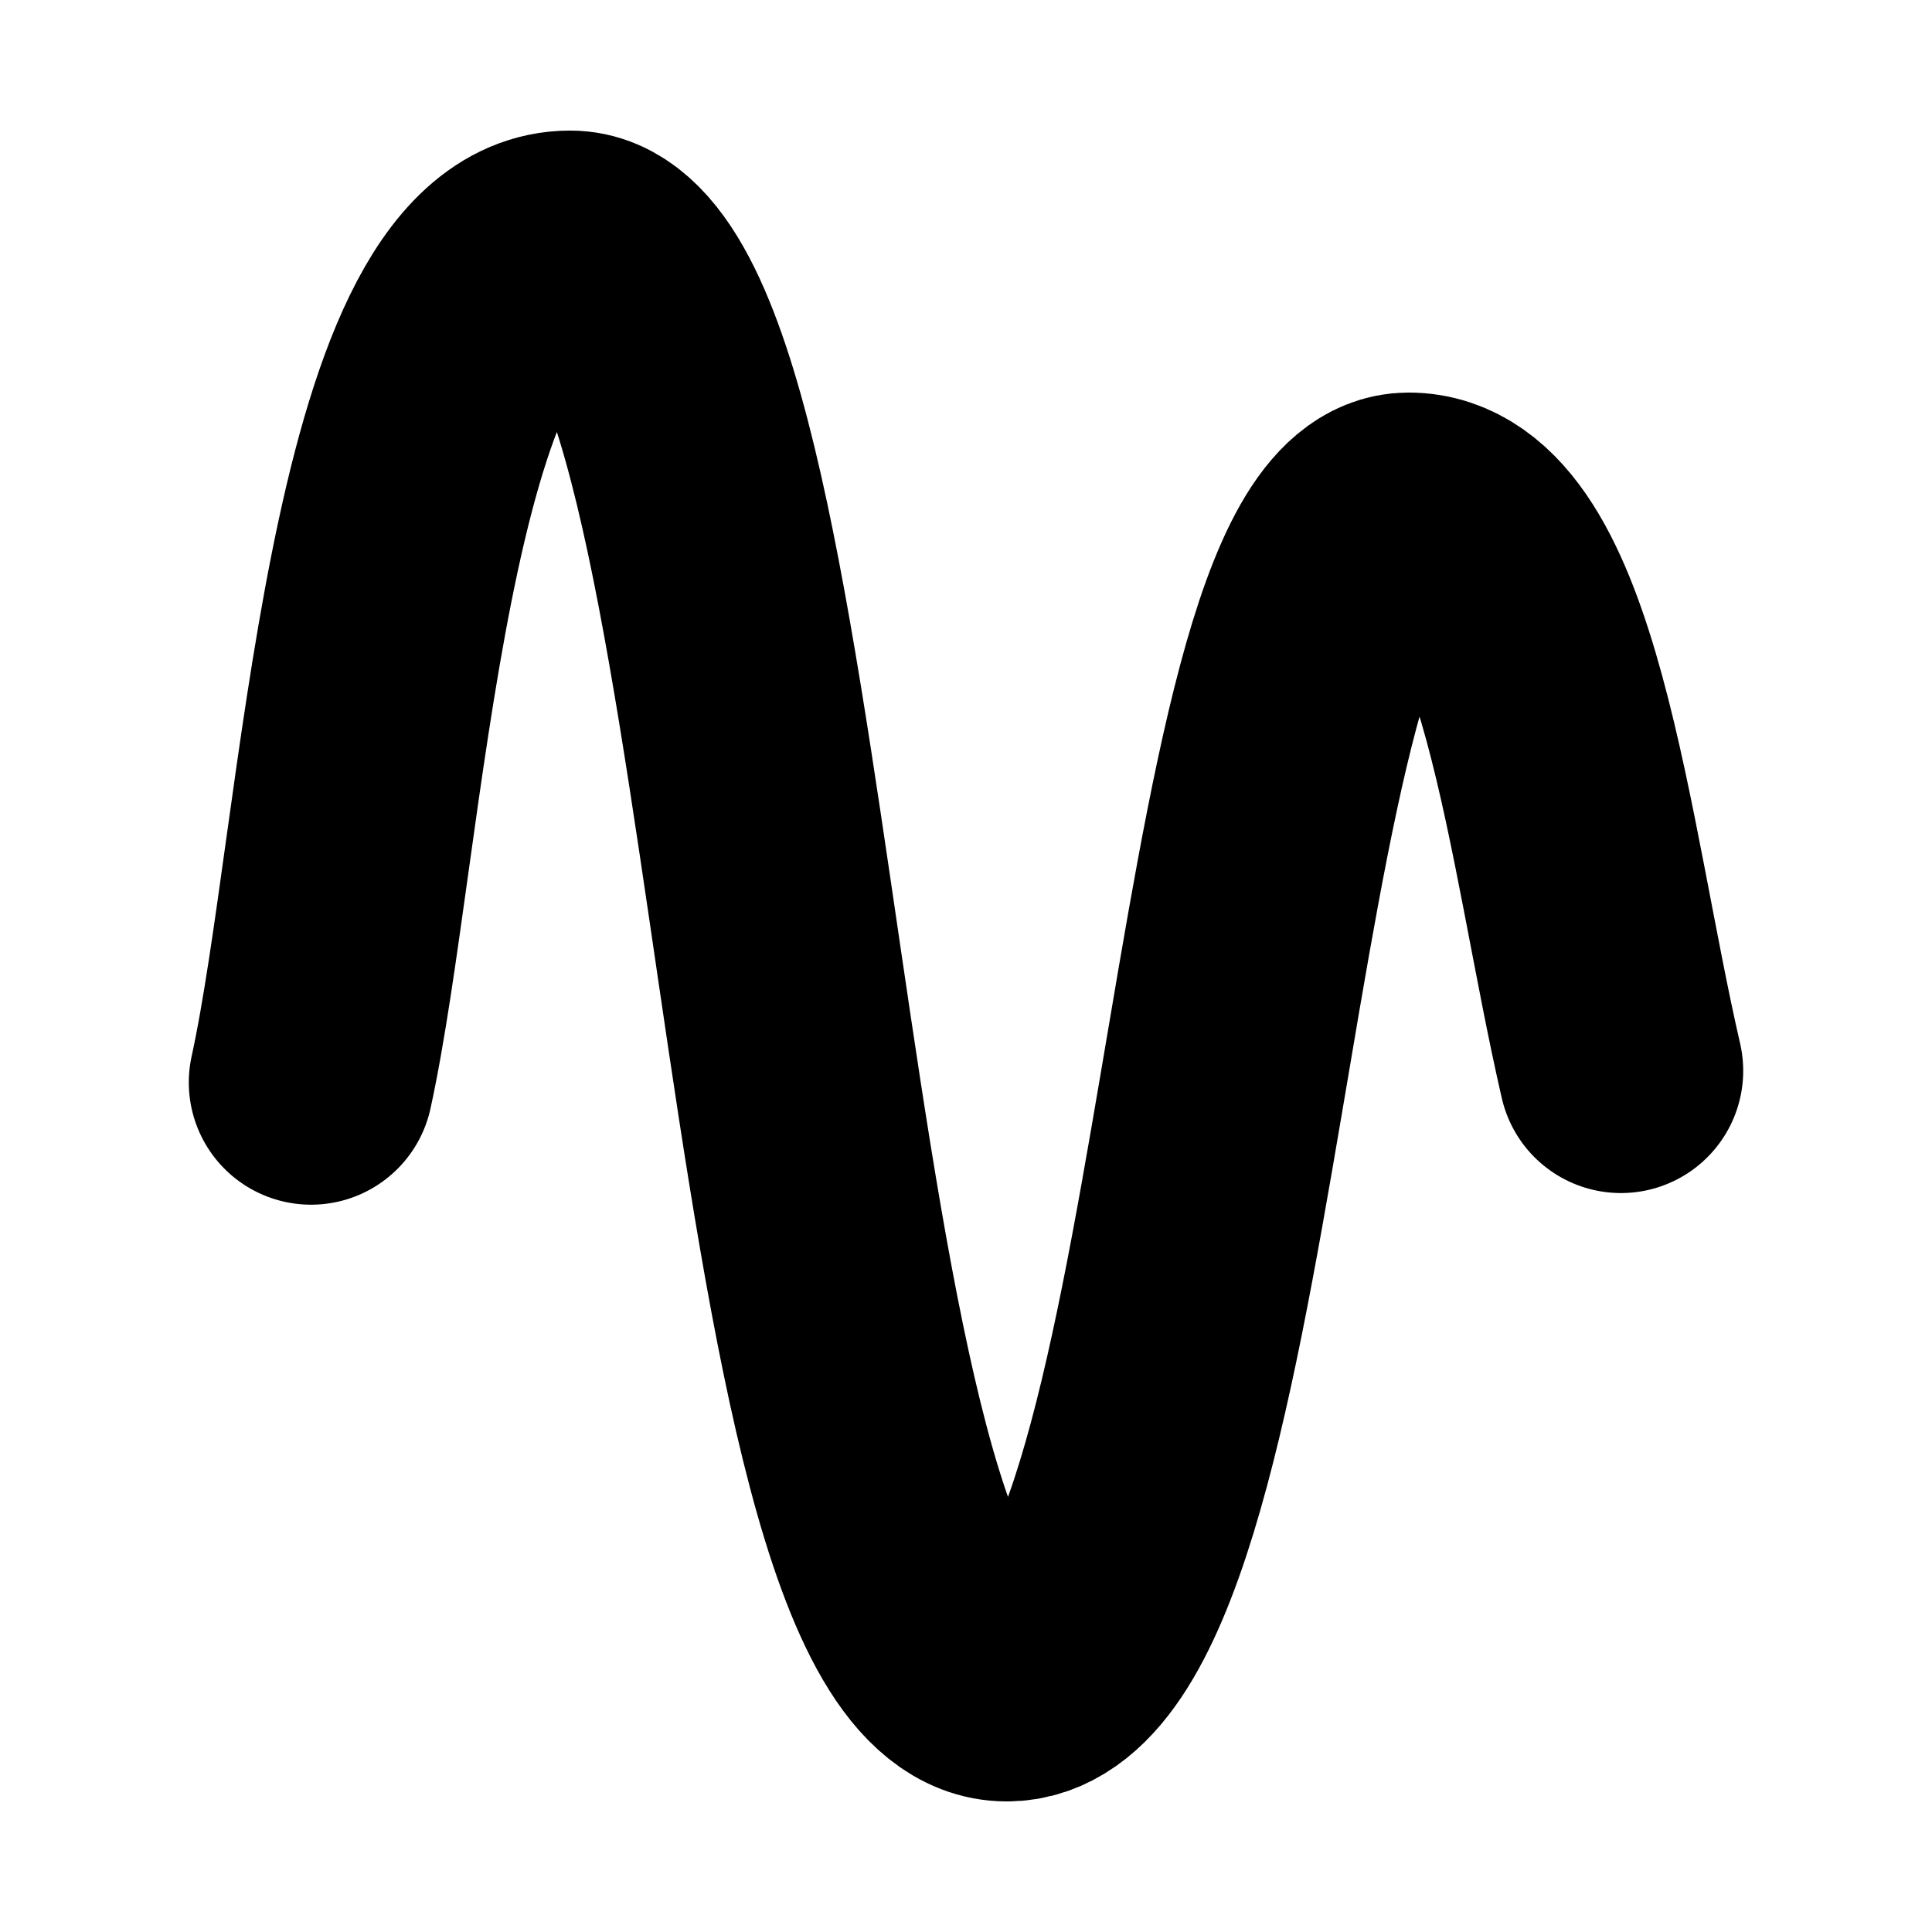
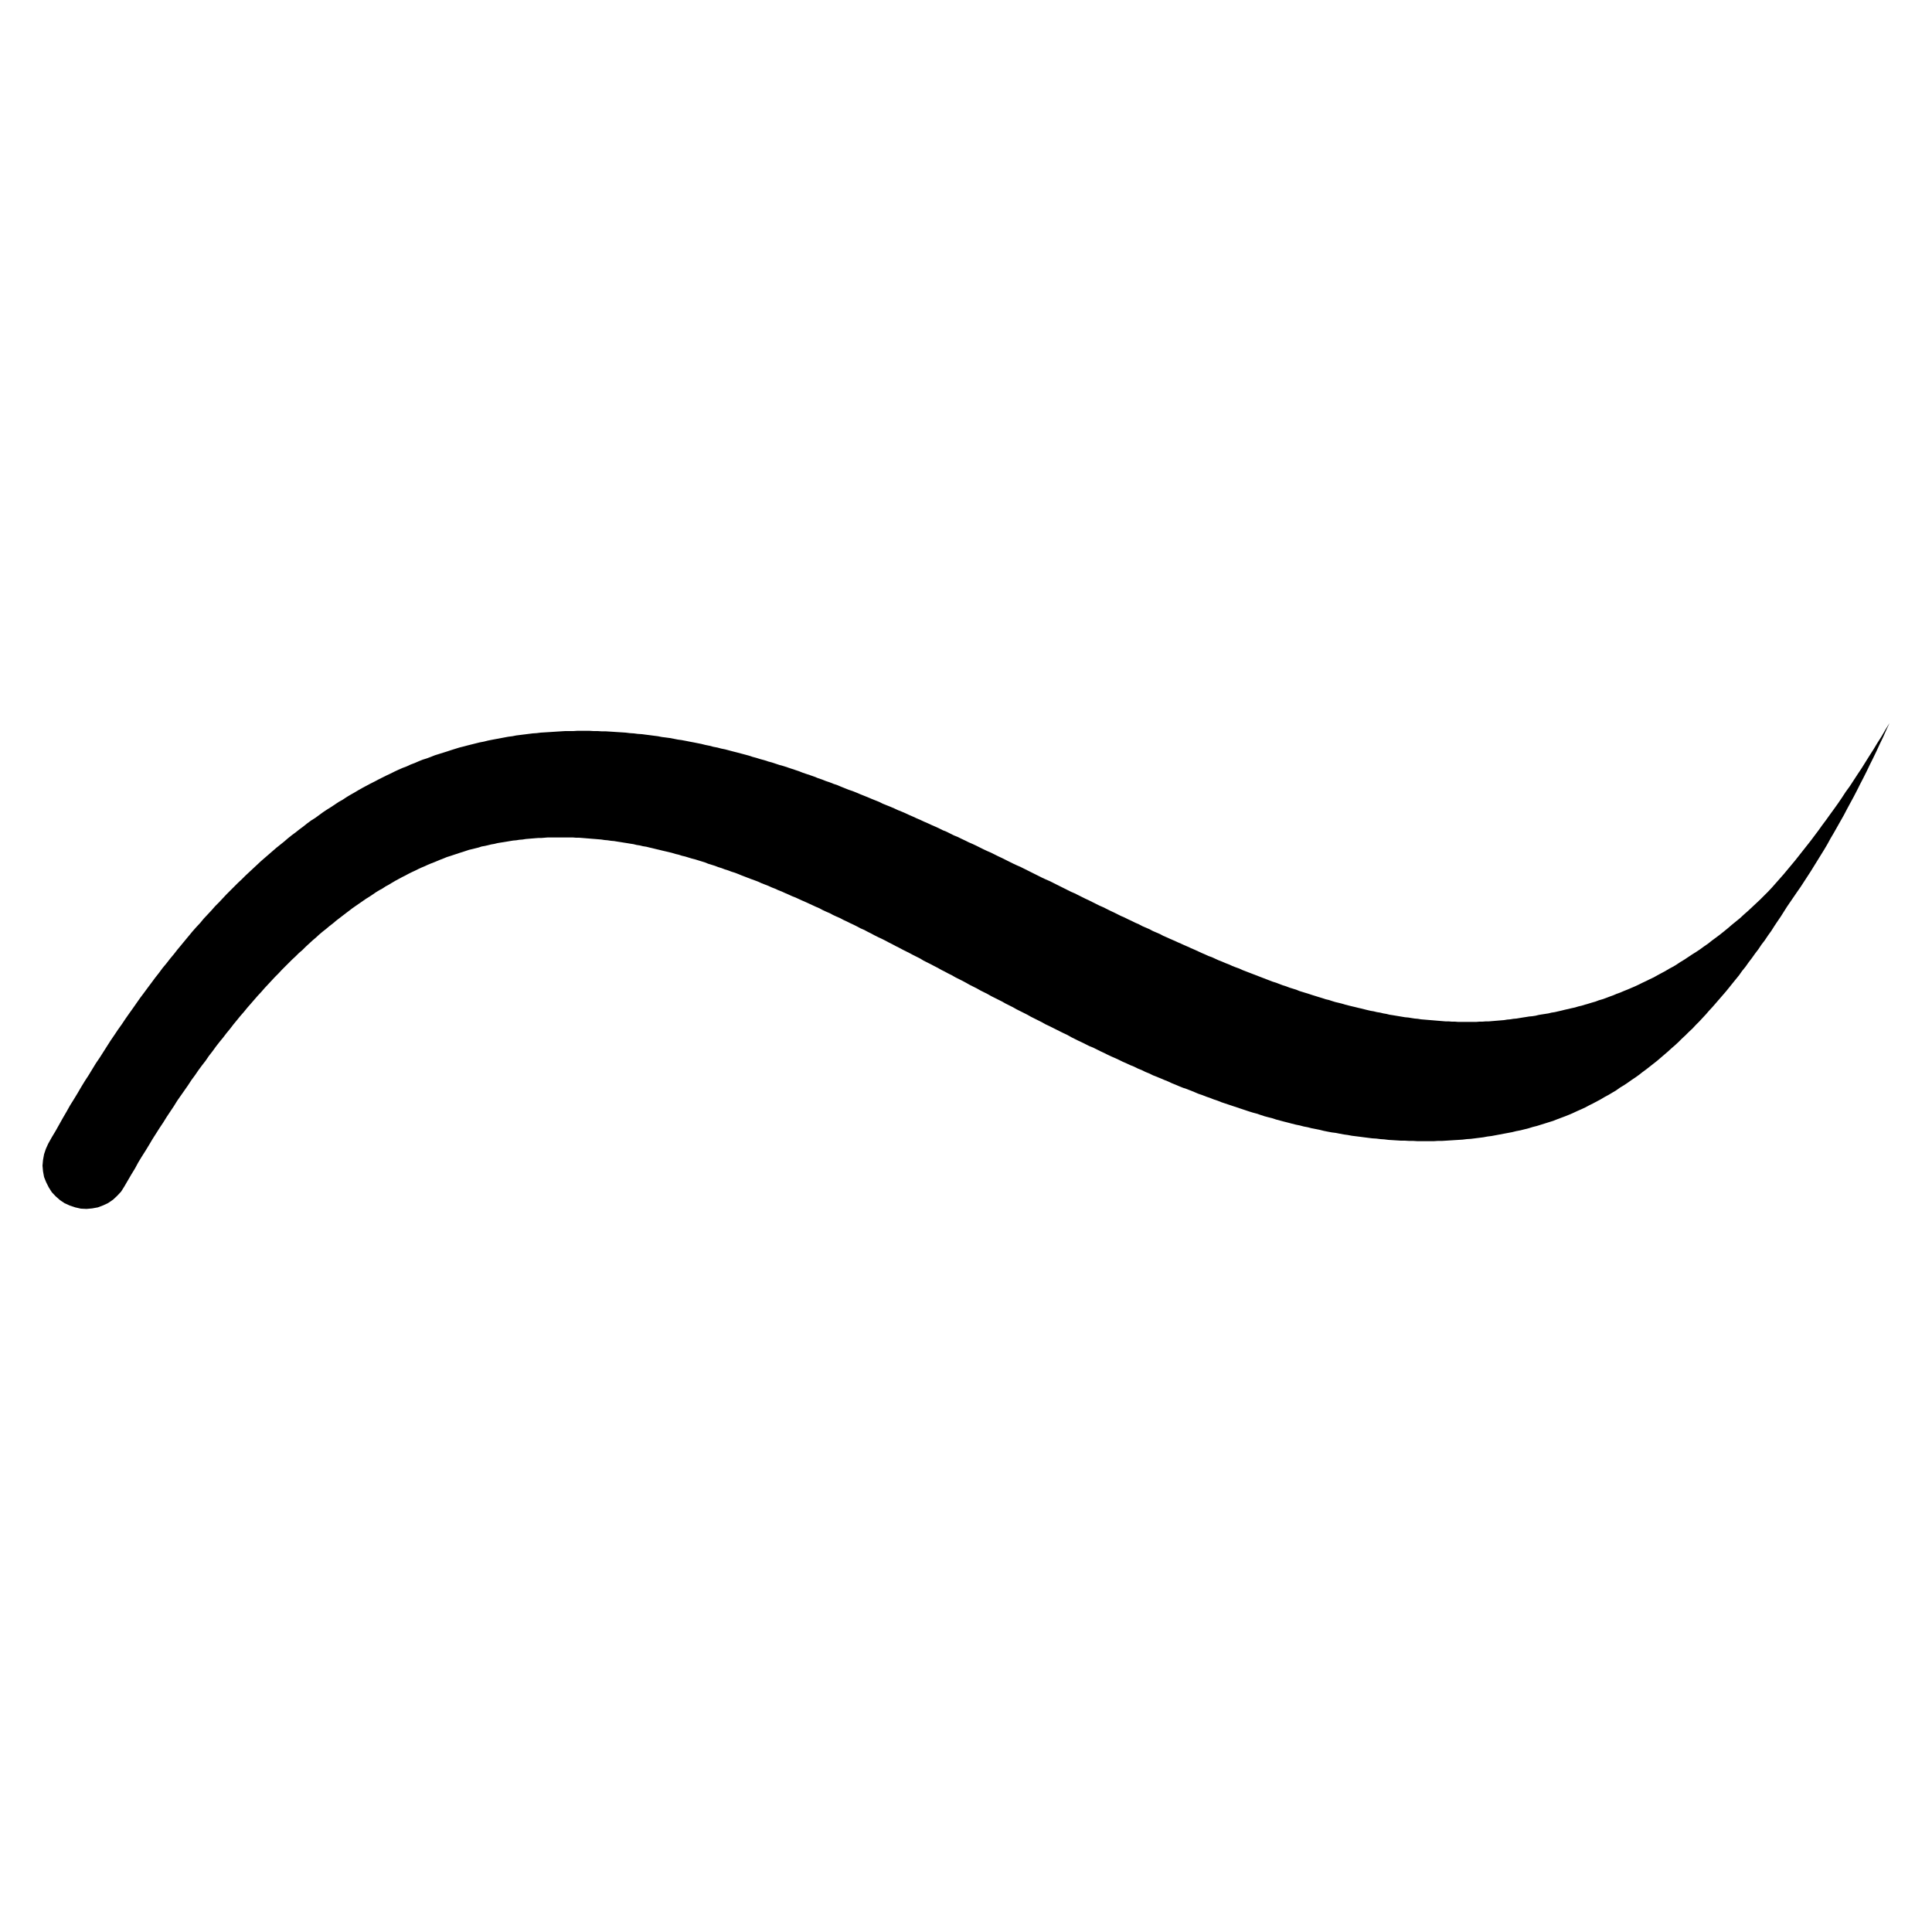
<svg xmlns="http://www.w3.org/2000/svg" width="750" height="750" viewBox="0 0 750 750">
-   <g transform="translate(375 375) scale(1.13) translate(-512 -512) translate(-13 0)">
-     <path d="M300 552 C318 470 326 267 389 267 C463 267 457 757 539 757 C615 757 613 357 677 357 C722 357 732 470 750 548" fill="none" stroke="#000" stroke-width="84" stroke-linecap="round" stroke-linejoin="round" />
-   </g>
+   <path d="M48.2 460.7L49.6 458.3L51.0 455.9L52.4 453.6L53.7 451.2L55.1 448.9L56.5 446.7L57.9 444.4L59.2 442.2L60.6 440.0L62.0 437.8L63.4 435.7L64.7 433.6L66.1 431.5L67.5 429.4L68.8 427.3L70.2 425.3L71.6 423.3L73.0 421.3L74.3 419.3L75.7 417.4L77.0 415.5L78.4 413.6L79.8 411.8L81.1 409.9L82.5 408.1L83.8 406.3L85.2 404.5L86.6 402.8L87.9 401.1L89.3 399.4L90.6 397.7L92.0 396.0L93.3 394.4L94.7 392.8L96.0 391.2L97.4 389.6L98.7 388.1L100.0 386.6L101.4 385.1L102.7 383.6L104.1 382.1L105.4 380.7L106.7 379.3L108.1 377.9L109.4 376.5L110.7 375.2L112.1 373.8L113.4 372.5L114.7 371.3L116.0 370.0L117.4 368.8L118.7 367.5L120.0 366.3L121.3 365.1L122.6 364.0L123.9 362.8L125.2 361.7L126.6 360.6L127.9 359.5L129.2 358.5L130.5 357.4L131.8 356.4L133.1 355.4L134.4 354.4L135.6 353.5L136.9 352.5L138.2 351.6L139.5 350.7L140.8 349.8L142.1 348.9L143.4 348.1L144.6 347.3L145.9 346.4L147.2 345.6L148.5 344.9L149.7 344.1L151.0 343.4L152.3 342.6L153.5 341.9L154.8 341.2L156.1 340.5L157.3 339.9L158.6 339.2L159.8 338.6L161.1 338.0L162.3 337.4L163.6 336.8L164.8 336.3L166.1 335.7L167.3 335.2L168.6 334.7L169.8 334.2L171.0 333.7L172.3 333.2L173.5 332.7L174.8 332.3L176.0 331.9L177.2 331.5L178.4 331.1L179.7 330.7L180.9 330.3L182.1 329.9L183.4 329.6L184.6 329.3L185.8 329.0L187.0 328.6L188.2 328.4L189.5 328.1L190.7 327.8L191.9 327.6L193.1 327.3L194.3 327.1L195.6 326.9L196.8 326.7L198.0 326.5L199.2 326.3L200.4 326.2L201.6 326.0L202.9 325.9L204.1 325.7L205.3 325.6L206.5 325.5L207.7 325.4L209.0 325.3L210.2 325.3L211.4 325.2L212.6 325.1L213.8 325.1L215.0 325.1L216.3 325.1L217.5 325.1L218.7 325.1L219.9 325.1L221.2 325.1L222.4 325.1L223.6 325.2L224.8 325.2L226.1 325.3L227.3 325.4L228.5 325.5L229.7 325.6L231.0 325.7L232.2 325.8L233.4 325.9L234.7 326.1L235.9 326.2L237.2 326.4L238.4 326.5L239.6 326.7L240.9 326.9L242.1 327.1L243.4 327.3L244.6 327.5L245.9 327.7L247.1 328.0L248.4 328.2L249.6 328.5L250.9 328.7L252.1 329.0L253.4 329.3L254.6 329.6L255.9 329.9L257.1 330.2L258.4 330.5L259.7 330.8L260.9 331.1L262.2 331.5L263.5 331.8L264.7 332.2L266.0 332.5L267.3 332.9L268.6 333.3L269.8 333.6L271.1 334.0L272.4 334.4L273.7 334.8L274.9 335.3L276.2 335.7L277.5 336.1L278.8 336.6L280.1 337.0L281.4 337.5L282.7 337.9L284.0 338.4L285.3 338.8L286.6 339.3L287.8 339.8L289.1 340.3L290.4 340.8L291.7 341.3L293.1 341.8L294.4 342.3L295.7 342.9L297.0 343.4L298.3 343.9L299.6 344.5L300.9 345.0L302.2 345.6L303.5 346.1L304.8 346.7L306.2 347.3L307.5 347.9L308.8 348.4L310.1 349.0L311.4 349.6L312.8 350.2L314.1 350.8L315.4 351.4L316.7 352.0L318.1 352.6L319.4 353.3L320.7 353.9L322.1 354.5L323.4 355.2L324.7 355.8L326.1 356.4L327.4 357.1L328.7 357.7L330.1 358.4L331.4 359.0L332.8 359.7L334.1 360.4L335.5 361.0L336.8 361.7L338.2 362.4L339.5 363.1L340.9 363.8L342.2 364.4L343.6 365.1L344.9 365.8L346.3 366.5L347.6 367.2L349.0 367.9L350.3 368.6L351.7 369.3L353.1 370.0L354.4 370.7L355.8 371.4L357.2 372.1L358.5 372.9L359.9 373.6L361.3 374.3L362.6 375.0L364.0 375.7L365.4 376.5L366.8 377.2L368.1 377.9L369.5 378.6L370.9 379.4L372.3 380.1L373.7 380.8L375.0 381.5L376.4 382.3L377.8 383.0L379.2 383.7L380.6 384.5L382.0 385.2L383.4 385.9L384.8 386.7L386.2 387.4L387.6 388.1L389.0 388.8L390.4 389.6L391.8 390.3L393.2 391.0L394.6 391.8L396.0 392.5L397.4 393.2L398.8 393.9L400.2 394.7L401.6 395.4L403.0 396.1L404.4 396.8L405.8 397.6L407.3 398.3L408.7 399.0L410.1 399.7L411.5 400.4L412.9 401.1L414.4 401.8L415.8 402.6L417.2 403.3L418.6 404.0L420.1 404.7L421.5 405.4L422.9 406.1L424.4 406.7L425.8 407.4L427.2 408.1L428.7 408.8L430.1 409.5L431.6 410.2L433.0 410.8L434.5 411.5L435.9 412.2L437.3 412.8L438.8 413.5L440.3 414.1L441.7 414.8L443.2 415.4L444.6 416.1L446.1 416.7L447.5 417.4L449.0 418.0L450.5 418.6L451.9 419.2L453.4 419.8L454.9 420.5L456.4 421.1L457.8 421.7L459.3 422.3L460.8 422.8L462.3 423.4L463.8 424.0L465.2 424.6L466.7 425.1L468.2 425.7L469.7 426.2L471.2 426.8L472.7 427.3L474.2 427.9L475.7 428.4L477.2 428.9L478.7 429.4L480.2 429.9L481.7 430.4L483.2 430.9L484.7 431.4L486.3 431.9L487.8 432.3L489.3 432.8L490.8 433.3L492.3 433.7L493.9 434.1L495.4 434.6L496.9 435.0L498.4 435.4L500.0 435.8L501.5 436.2L503.1 436.6L504.6 436.9L506.1 437.3L507.7 437.6L509.2 438.0L510.8 438.3L512.3 438.6L513.9 439.0L515.4 439.3L517.0 439.6L518.6 439.8L520.1 440.1L521.7 440.4L523.2 440.6L524.8 440.9L526.4 441.1L528.0 441.3L529.5 441.5L531.1 441.7L532.7 441.9L534.3 442.0L535.9 442.2L537.4 442.3L539.0 442.5L540.6 442.6L542.2 442.7L543.8 442.8L545.4 442.8L547.0 442.9L548.6 442.9L550.2 443.0L551.8 443.0L553.4 443.0L555.0 443.0L556.6 443.0L558.2 442.9L559.8 442.9L561.4 442.8L563.0 442.7L564.6 442.6L566.2 442.5L567.8 442.4L569.4 442.2L571.0 442.1L572.6 441.9L574.2 441.7L575.8 441.5L577.4 441.2L579.0 441.0L580.6 440.7L582.2 440.4L583.8 440.1L585.4 439.8L587.0 439.5L588.6 439.1L590.2 438.8L591.8 438.4L593.4 438.0L595.0 437.5L596.6 437.1L598.2 436.6L599.8 436.1L601.4 435.6L603.0 435.1L604.5 434.5L606.1 433.9L607.7 433.3L609.2 432.7L610.8 432.0L612.3 431.3L613.9 430.6L615.4 429.9L616.9 429.1L618.5 428.3L620.0 427.5L621.5 426.7L623.0 425.8L624.5 425.0L626.0 424.1L627.5 423.2L628.9 422.2L630.4 421.3L631.9 420.3L633.3 419.3L634.8 418.3L636.2 417.3L637.6 416.2L639.1 415.1L640.5 414.0L641.9 412.9L643.3 411.8L644.7 410.6L646.1 409.4L647.5 408.2L648.8 407.0L650.2 405.8L651.6 404.5L652.9 403.2L654.3 401.9L655.6 400.6L657.0 399.3L658.3 397.9L659.6 396.6L660.9 395.2L662.2 393.8L663.5 392.3L664.8 390.9L666.1 389.4L667.4 387.9L668.7 386.4L670.0 384.9L671.3 383.3L672.5 381.8L673.8 380.2L675.1 378.6L676.3 376.9L677.6 375.3L678.8 373.6L680.1 371.9L681.3 370.2L682.6 368.5L683.8 366.7L685.1 365.0L686.3 363.2L687.6 361.4L688.8 359.5L690.0 357.7L691.3 355.8L692.5 353.9L693.7 352.0L695.0 350.1L696.3 348.2L697.6 346.3L699.0 344.3L700.3 342.3L701.6 340.3L702.9 338.3L704.2 336.2L705.5 334.1L706.8 332.0L708.1 329.9L709.4 327.7L710.6 325.5L711.9 323.3L713.2 321.0L714.5 318.7L715.8 316.4L717.0 314.1L718.3 311.7L719.6 309.3L720.9 306.8L722.1 304.4L723.4 301.9L724.7 299.3L725.9 296.8L727.2 294.2L728.5 291.5L729.7 288.9L731.0 286.2L732.2 283.5L733.5 280.7L733.5 280.7L733.5 280.7L731.9 283.3L730.4 285.9L728.8 288.4L727.3 290.9L725.7 293.4L724.2 295.8L722.7 298.2L721.1 300.6L719.6 302.9L718.1 305.2L716.5 307.4L715.0 309.7L713.5 311.9L712.0 314.0L710.4 316.2L708.9 318.3L707.4 320.3L705.9 322.4L704.4 324.4L702.9 326.4L701.4 328.3L699.9 330.2L698.4 332.1L696.9 334.0L695.4 335.8L693.9 337.6L692.4 339.4L690.9 341.1L689.4 342.8L687.9 344.5L686.4 346.1L684.8 347.7L683.3 349.2L681.7 350.7L680.1 352.2L678.6 353.6L677.0 355.0L675.5 356.4L673.9 357.7L672.3 359.0L670.8 360.3L669.2 361.6L667.7 362.8L666.1 364.0L664.6 365.1L663.1 366.3L661.5 367.4L660.0 368.5L658.5 369.5L656.9 370.5L655.4 371.5L653.9 372.5L652.4 373.4L650.9 374.4L649.4 375.3L647.9 376.1L646.4 377.0L644.9 377.8L643.4 378.6L642.0 379.4L640.5 380.1L639.1 380.8L637.6 381.5L636.2 382.2L634.7 382.9L633.3 383.5L631.9 384.1L630.4 384.7L629.0 385.3L627.6 385.8L626.2 386.4L624.8 386.9L623.5 387.4L622.1 387.9L620.7 388.3L619.4 388.8L618.0 389.2L616.7 389.6L615.3 390.0L614.0 390.4L612.7 390.7L611.4 391.1L610.0 391.4L608.7 391.7L607.4 392.0L606.2 392.3L604.9 392.6L603.6 392.9L602.3 393.1L601.1 393.4L599.8 393.6L598.5 393.8L597.3 394.0L596.1 394.3L594.8 394.5L593.6 394.6L592.4 394.8L591.1 395.0L589.9 395.2L588.7 395.4L587.5 395.5L586.3 395.7L585.1 395.8L583.9 396.0L582.7 396.1L581.5 396.2L580.3 396.3L579.1 396.4L577.9 396.5L576.7 396.5L575.5 396.6L574.3 396.6L573.1 396.7L571.9 396.7L570.7 396.7L569.5 396.7L568.3 396.7L567.1 396.7L566.0 396.7L564.8 396.6L563.6 396.6L562.4 396.5L561.2 396.5L560.0 396.4L558.8 396.3L557.6 396.2L556.4 396.1L555.2 396.0L554.0 395.9L552.8 395.8L551.6 395.7L550.4 395.5L549.2 395.4L547.9 395.2L546.7 395.0L545.5 394.9L544.3 394.7L543.1 394.5L541.9 394.3L540.7 394.1L539.4 393.9L538.2 393.6L537.0 393.4L535.8 393.1L534.5 392.9L533.3 392.6L532.1 392.4L530.8 392.1L529.6 391.8L528.4 391.5L527.1 391.2L525.9 390.9L524.6 390.6L523.4 390.3L522.2 390.0L520.9 389.6L519.7 389.3L518.4 389.0L517.1 388.6L515.9 388.2L514.6 387.9L513.4 387.5L512.1 387.1L510.8 386.7L509.5 386.3L508.3 385.9L507.0 385.5L505.7 385.1L504.4 384.7L503.2 384.2L501.9 383.8L500.6 383.4L499.3 382.9L498.0 382.5L496.7 382.0L495.4 381.5L494.1 381.1L492.8 380.6L491.5 380.1L490.2 379.6L488.9 379.1L487.6 378.6L486.3 378.1L485.0 377.6L483.7 377.1L482.4 376.6L481.1 376.0L479.7 375.5L478.4 375.0L477.1 374.4L475.8 373.9L474.4 373.3L473.1 372.8L471.8 372.2L470.5 371.6L469.1 371.1L467.8 370.5L466.4 369.9L465.1 369.3L463.8 368.7L462.4 368.1L461.1 367.5L459.7 366.9L458.4 366.3L457.0 365.7L455.7 365.1L454.3 364.5L453.0 363.9L451.6 363.3L450.3 362.6L448.9 362.0L447.5 361.4L446.2 360.7L444.8 360.1L443.4 359.5L442.1 358.8L440.7 358.2L439.3 357.5L438.0 356.9L436.6 356.2L435.2 355.6L433.8 354.9L432.4 354.2L431.1 353.6L429.7 352.9L428.3 352.2L426.9 351.6L425.5 350.9L424.1 350.2L422.7 349.5L421.4 348.9L420.0 348.2L418.6 347.5L417.2 346.8L415.8 346.2L414.4 345.5L413.0 344.8L411.6 344.1L410.2 343.4L408.8 342.7L407.4 342.0L406.0 341.4L404.5 340.7L403.1 340.0L401.7 339.3L400.3 338.6L398.9 337.9L397.5 337.2L396.1 336.5L394.7 335.9L393.2 335.2L391.8 334.5L390.4 333.8L389.0 333.1L387.5 332.4L386.1 331.7L384.7 331.0L383.3 330.4L381.8 329.7L380.4 329.0L379.0 328.3L377.5 327.6L376.1 327.0L374.7 326.3L373.2 325.6L371.8 324.9L370.3 324.3L368.9 323.6L367.5 322.9L366.0 322.3L364.6 321.6L363.1 320.9L361.7 320.3L360.2 319.6L358.8 319.0L357.3 318.3L355.9 317.7L354.4 317.0L353.0 316.4L351.5 315.7L350.1 315.1L348.6 314.5L347.1 313.8L345.7 313.2L344.2 312.6L342.7 312.0L341.3 311.3L339.8 310.7L338.3 310.1L336.9 309.5L335.4 308.9L333.9 308.3L332.5 307.7L331.0 307.1L329.5 306.6L328.0 306.0L326.5 305.4L325.1 304.8L323.6 304.3L322.1 303.7L320.6 303.2L319.1 302.6L317.6 302.1L316.1 301.5L314.7 301.0L313.2 300.5L311.7 300.0L310.2 299.4L308.7 298.9L307.2 298.4L305.7 297.9L304.2 297.4L302.7 297.0L301.2 296.5L299.7 296.0L298.2 295.6L296.7 295.1L295.2 294.7L293.6 294.2L292.1 293.8L290.6 293.3L289.1 292.9L287.6 292.5L286.1 292.1L284.5 291.7L283.0 291.3L281.5 290.9L280.0 290.6L278.5 290.2L276.9 289.9L275.4 289.5L273.9 289.2L272.3 288.8L270.8 288.5L269.3 288.2L267.7 287.9L266.2 287.6L264.6 287.3L263.1 287.1L261.6 286.8L260.0 286.5L258.5 286.3L256.9 286.1L255.4 285.8L253.8 285.6L252.3 285.4L250.7 285.2L249.2 285.0L247.6 284.9L246.1 284.7L244.5 284.6L242.9 284.4L241.4 284.3L239.8 284.2L238.3 284.1L236.7 284.0L235.1 283.9L233.6 283.9L232.0 283.8L230.4 283.8L228.8 283.7L227.3 283.7L225.7 283.7L224.1 283.7L222.6 283.8L221.0 283.8L219.4 283.8L217.8 283.9L216.2 284.0L214.7 284.1L213.1 284.2L211.5 284.3L209.9 284.4L208.3 284.6L206.8 284.7L205.2 284.9L203.6 285.1L202.0 285.3L200.4 285.5L198.9 285.8L197.3 286.0L195.7 286.3L194.1 286.6L192.5 286.9L190.9 287.2L189.4 287.5L187.8 287.9L186.2 288.2L184.6 288.6L183.0 289.0L181.4 289.4L179.9 289.8L178.3 290.2L176.7 290.7L175.1 291.2L173.6 291.7L172.0 292.2L170.4 292.7L168.8 293.2L167.3 293.8L165.7 294.4L164.1 294.9L162.6 295.5L161.0 296.2L159.4 296.8L157.9 297.5L156.3 298.1L154.7 298.8L153.2 299.5L151.6 300.3L150.1 301.0L148.5 301.8L146.9 302.6L145.4 303.4L143.8 304.2L142.3 305.0L140.8 305.8L139.2 306.7L137.7 307.6L136.1 308.5L134.6 309.4L133.1 310.4L131.5 311.3L130.0 312.3L128.5 313.3L126.9 314.3L125.4 315.3L123.9 316.4L122.4 317.5L120.8 318.5L119.3 319.6L117.8 320.8L116.3 321.9L114.8 323.1L113.3 324.2L111.8 325.4L110.3 326.7L108.8 327.9L107.3 329.1L105.8 330.4L104.3 331.7L102.8 333.0L101.3 334.3L99.8 335.7L98.3 337.1L96.8 338.5L95.3 339.9L93.9 341.3L92.4 342.7L90.9 344.2L89.4 345.7L87.9 347.2L86.5 348.7L85.0 350.3L83.5 351.8L82.1 353.4L80.6 355.0L79.1 356.6L77.7 358.3L76.2 359.9L74.7 361.6L73.3 363.3L71.8 365.1L70.4 366.8L68.9 368.6L67.5 370.4L66.0 372.2L64.6 374.0L63.1 375.8L61.7 377.7L60.2 379.6L58.8 381.5L57.3 383.5L55.9 385.4L54.4 387.4L53.0 389.4L51.6 391.4L50.1 393.5L48.7 395.5L47.3 397.6L45.8 399.7L44.4 401.8L42.9 404.0L41.5 406.2L40.1 408.4L38.7 410.6L37.2 412.8L35.8 415.1L34.4 417.4L32.9 419.7L31.5 422.0L30.1 424.4L28.7 426.7L27.2 429.1L25.8 431.6L24.4 434.0L23.0 436.5L21.6 439.0L20.1 441.5L18.7 444.0L17.8 446.0L17.1 448.1L16.7 450.3L16.5 452.5L16.7 454.7L17.1 456.9L17.9 458.9L18.9 460.9L20.1 462.8L21.6 464.4L23.3 465.9L25.1 467.1L27.1 468.0L29.2 468.7L31.4 469.2L33.6 469.3L35.8 469.1L38.0 468.7L40.1 467.9L42.0 467.0L43.9 465.7L45.5 464.2L47.0 462.6Z" fill="#000000" />
</svg>
